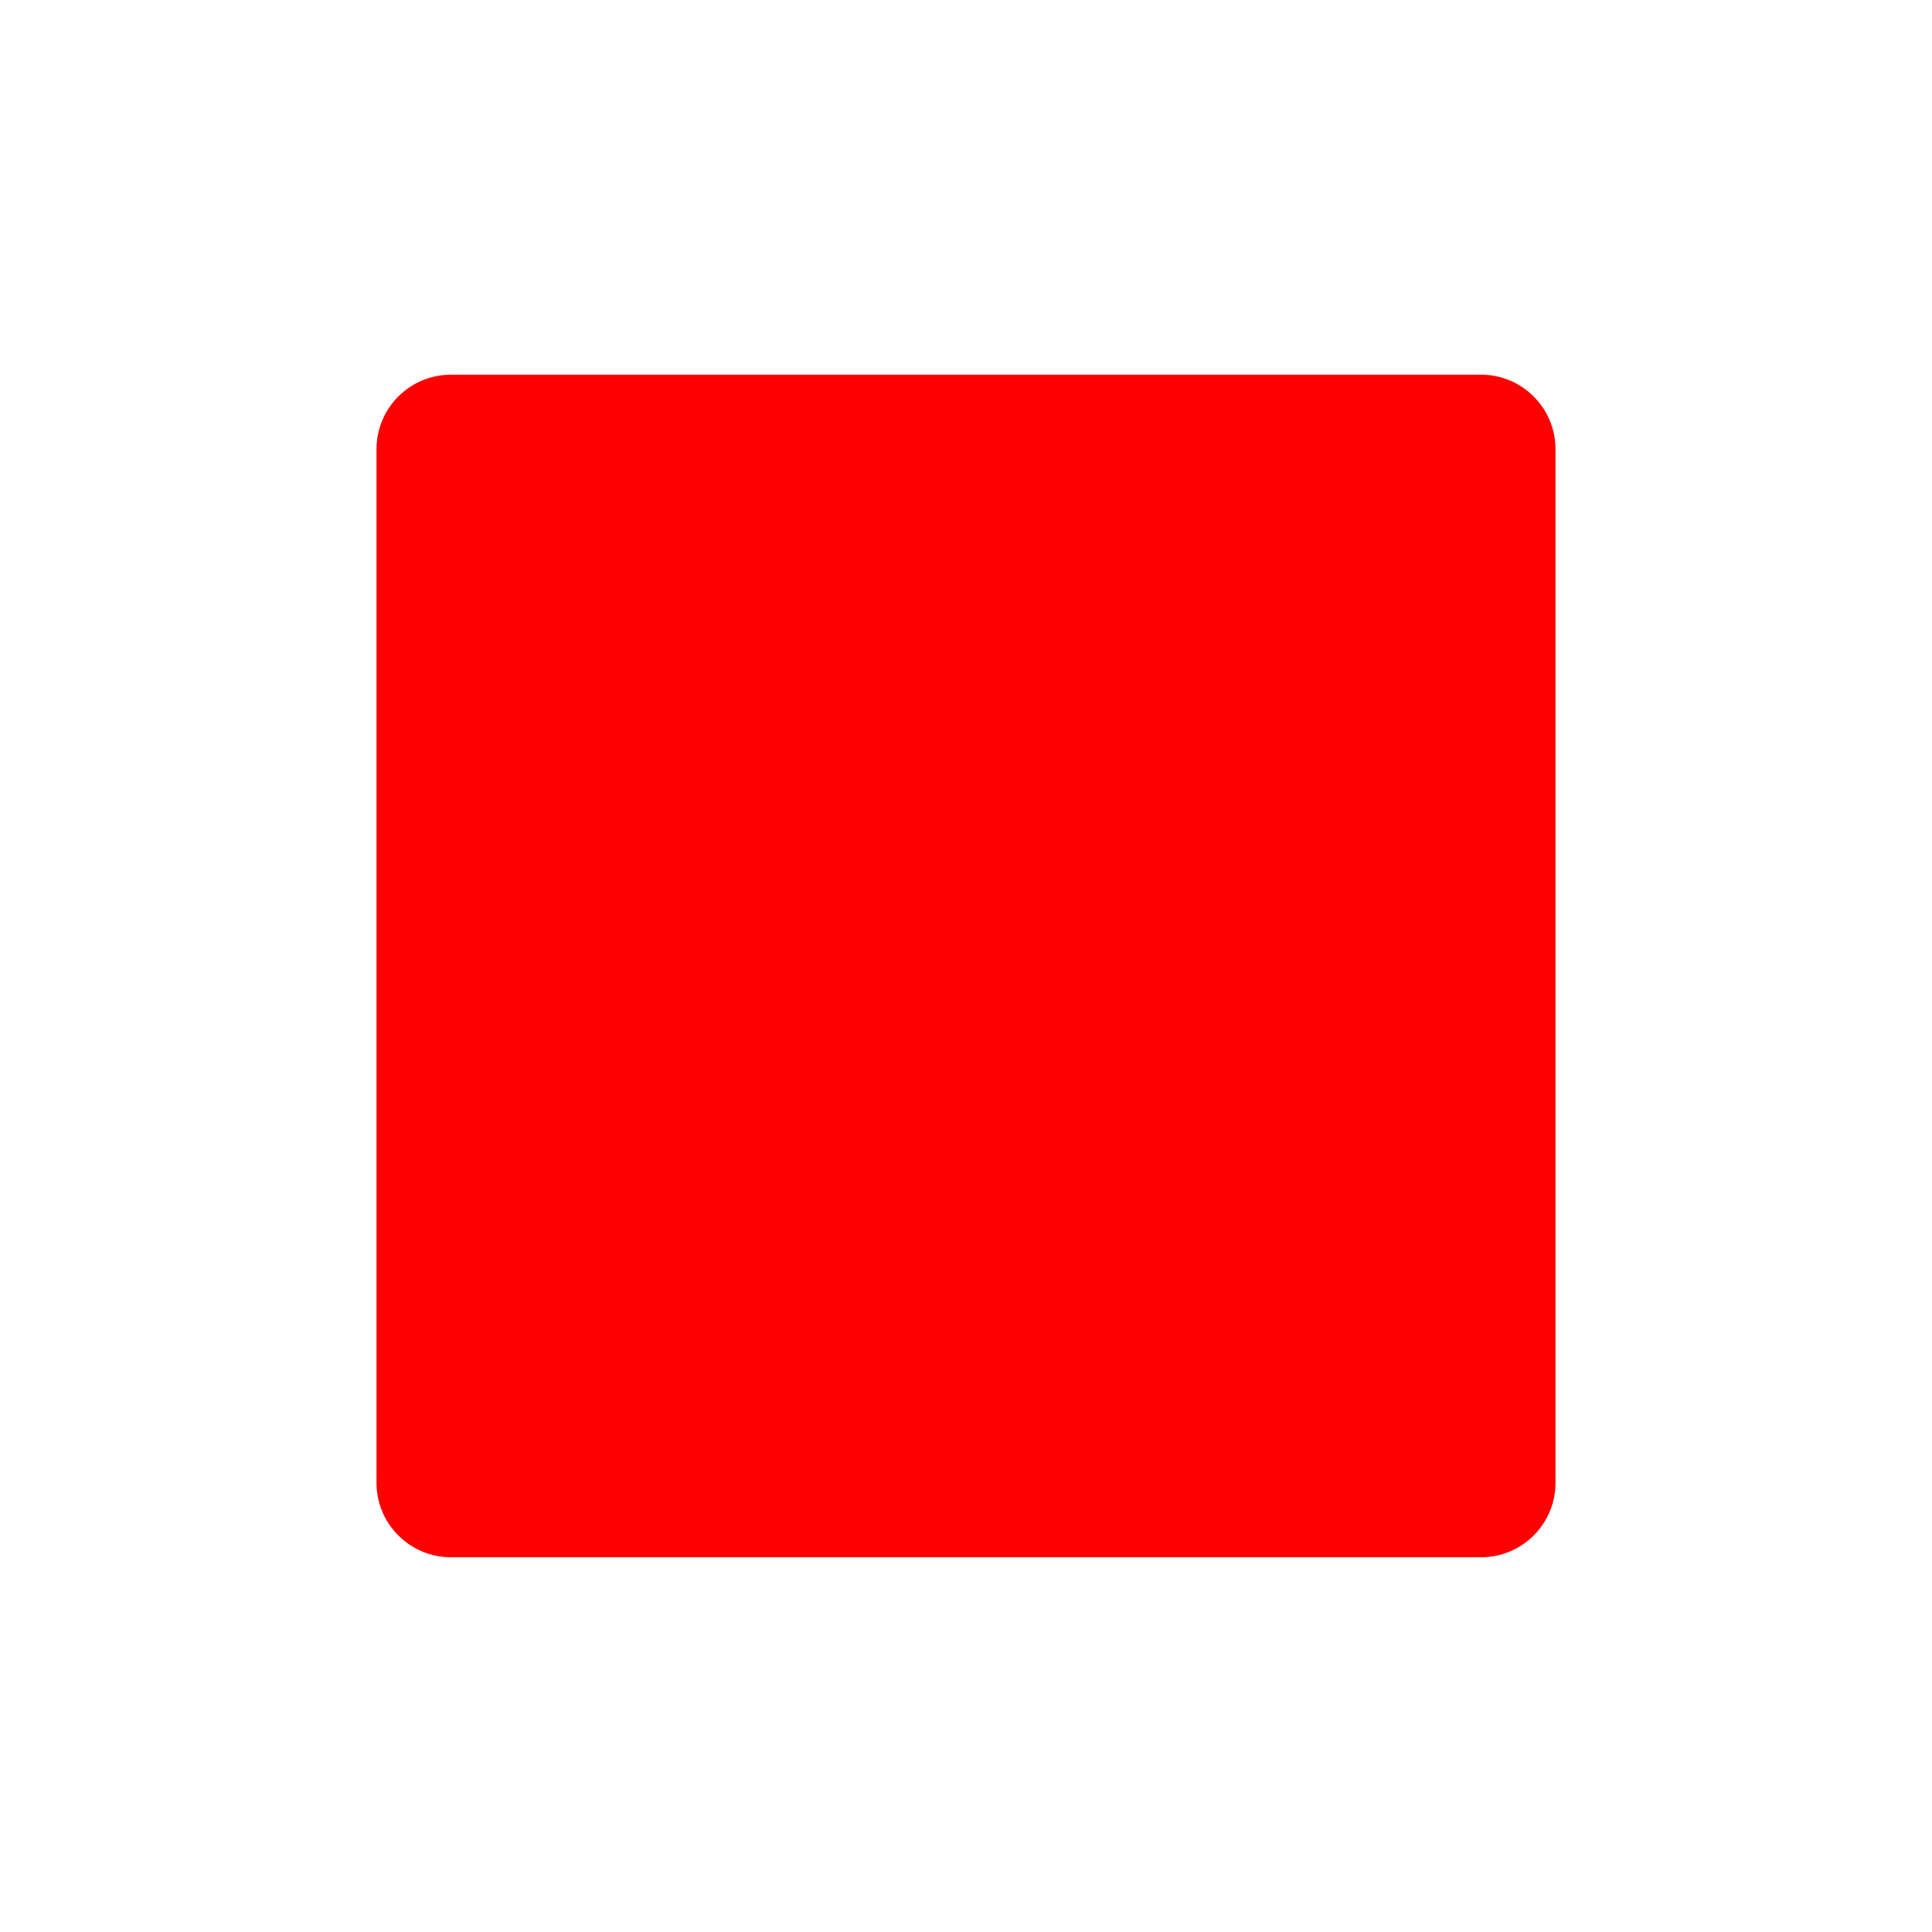
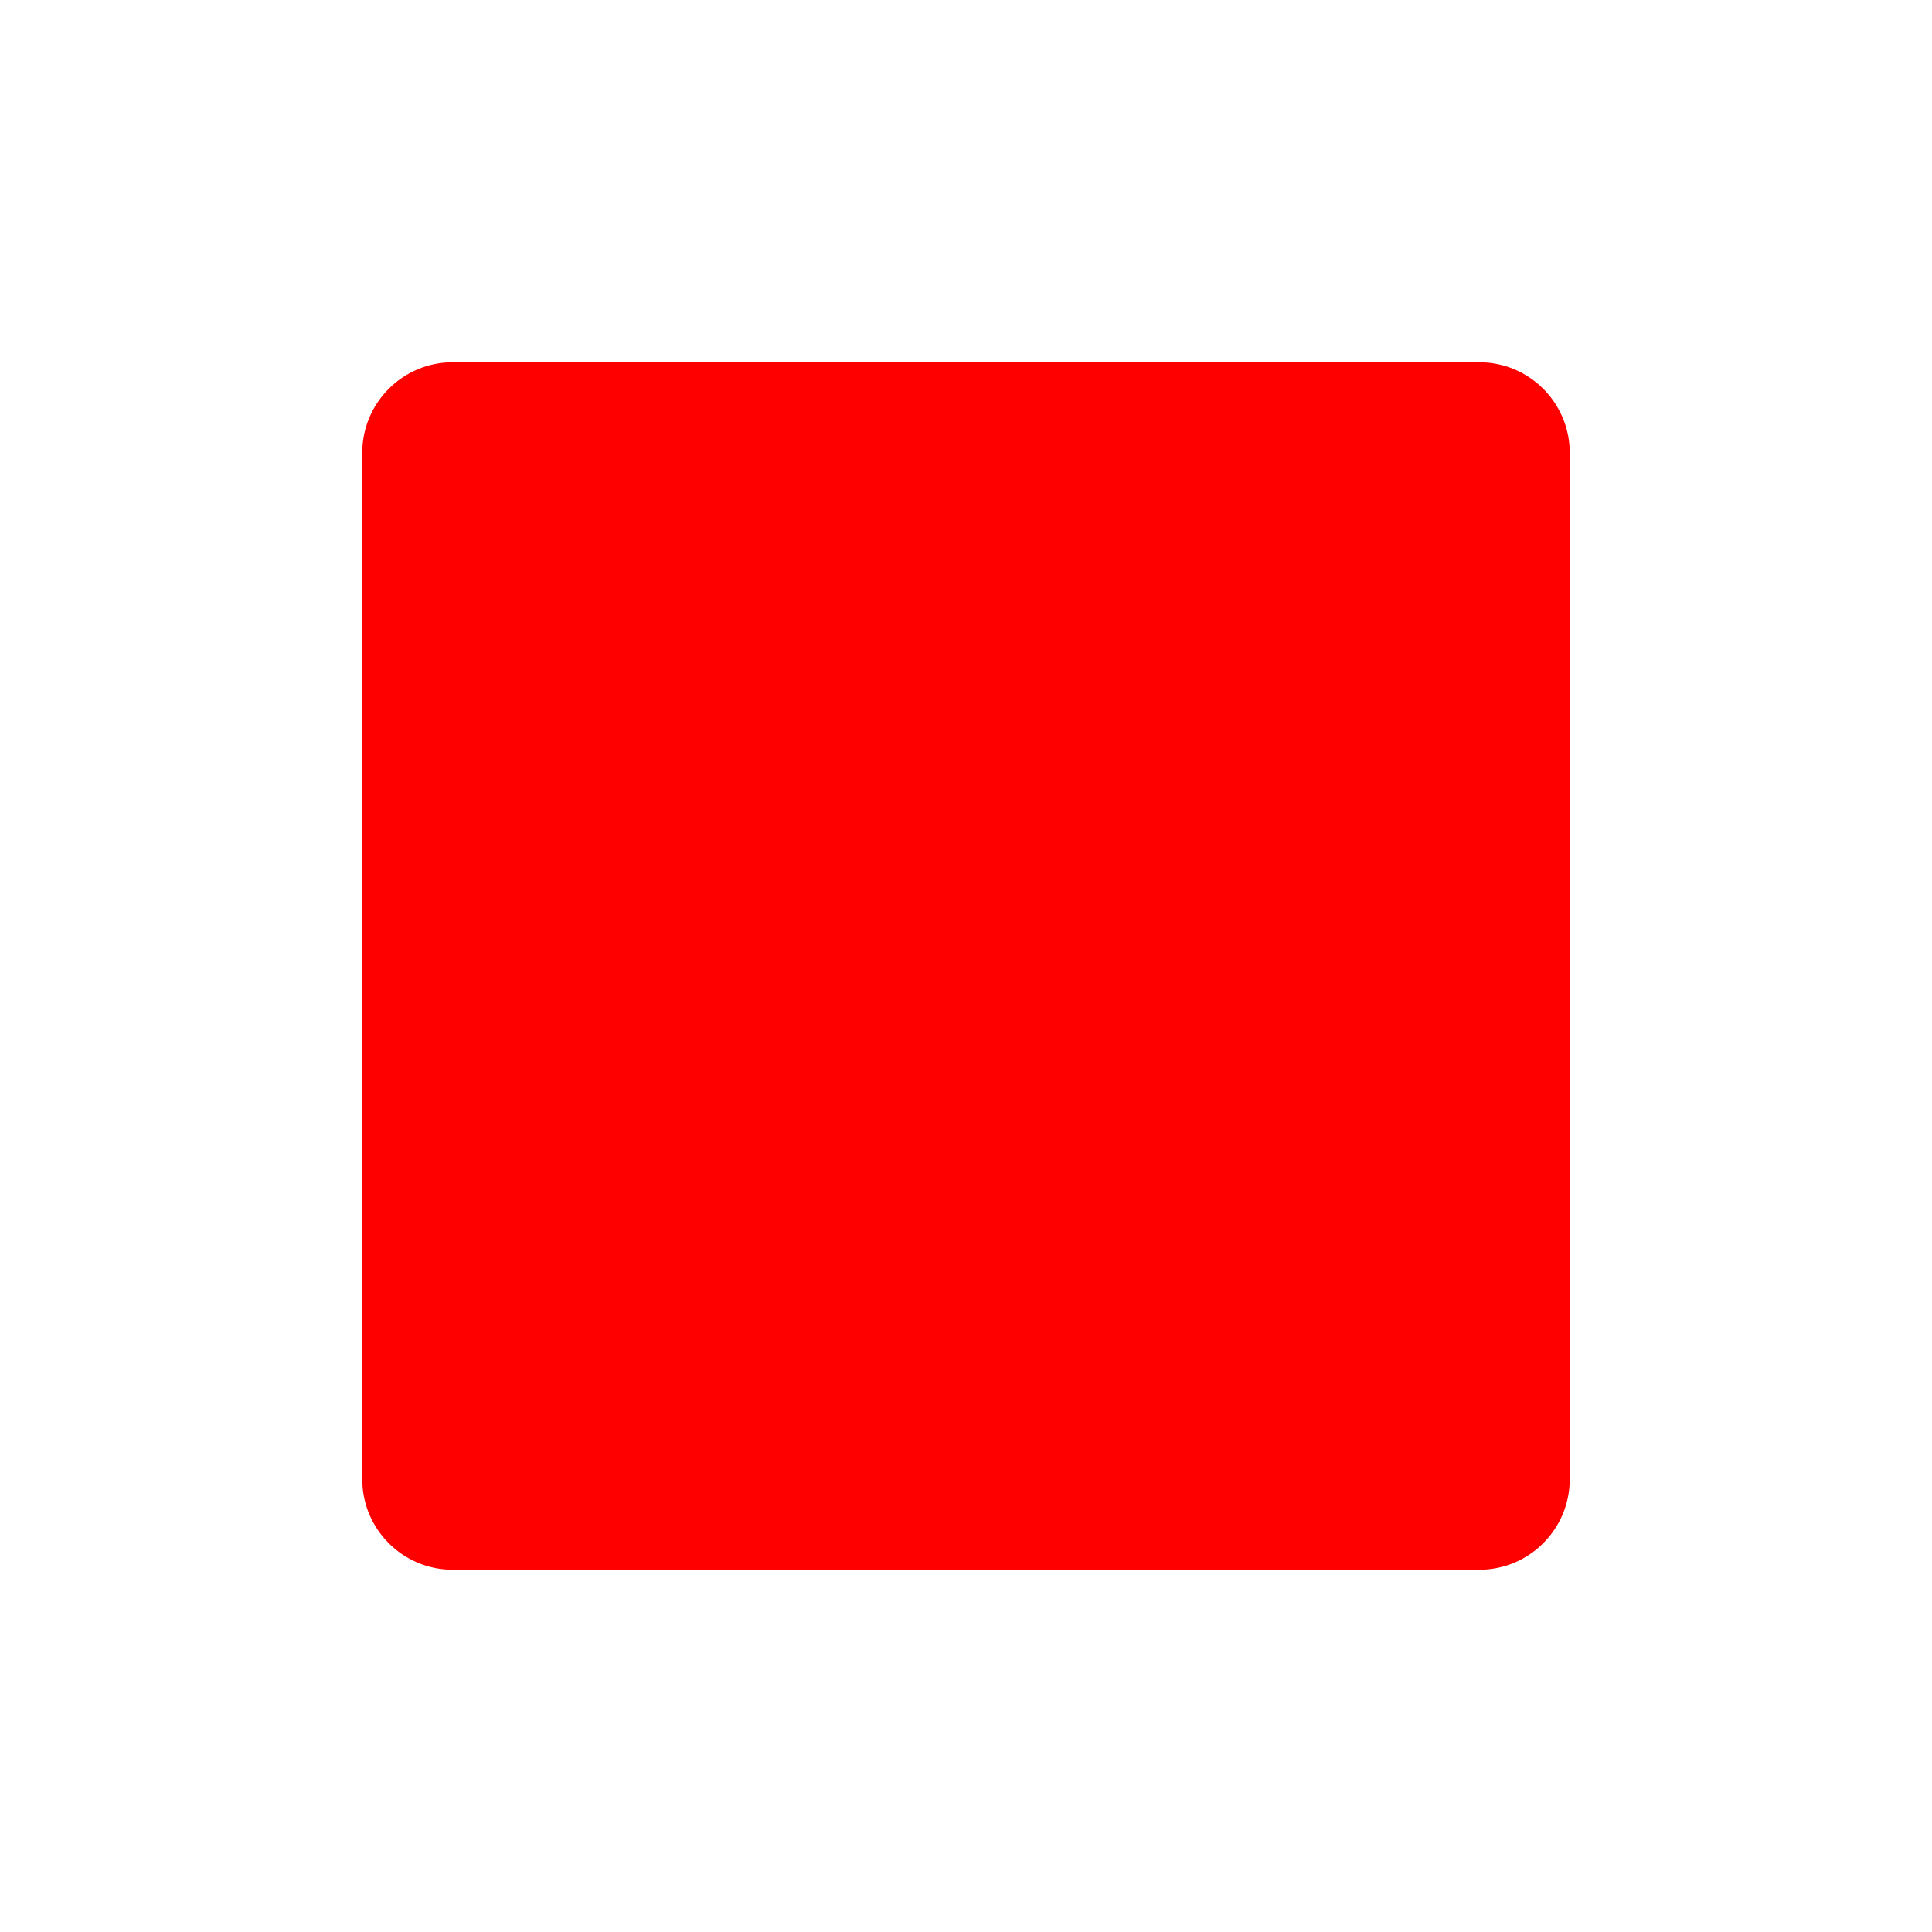
- <svg xmlns="http://www.w3.org/2000/svg" width="20mm" height="20mm" viewBox="0 0 20 20" version="1.1" id="svg8">
-   <defs id="defs2" />
-   <g id="layer1" transform="translate(0,-277)">
-     <g id="g816" transform="translate(-0.1414997,-0.06224982)" style="fill:#0040f4;fill-opacity:0.811">
-       <g id="g817">
-         <rect ry="0.771" y="280.941" x="4.039" height="12.242" width="12.205" id="rect848" style="opacity:1;fill:#ff0000;fill-opacity:1;fill-rule:nonzero;stroke:#000000;stroke-width:0;stroke-linejoin:bevel;stroke-miterlimit:4;stroke-dasharray:none;stroke-dashoffset:0;stroke-opacity:1;paint-order:stroke fill markers" />
-       </g>
-     </g>
-   </g>
+ <svg xmlns="http://www.w3.org/2000/svg" width="16" height="16" viewBox="0 0 16 16" version="1.1" id="svg1">
+   <defs id="defs1" />
+   <rect x="3" y="3" width="10" height="10" rx="0.75" fill="#ff0000" id="rect1" />
</svg>
